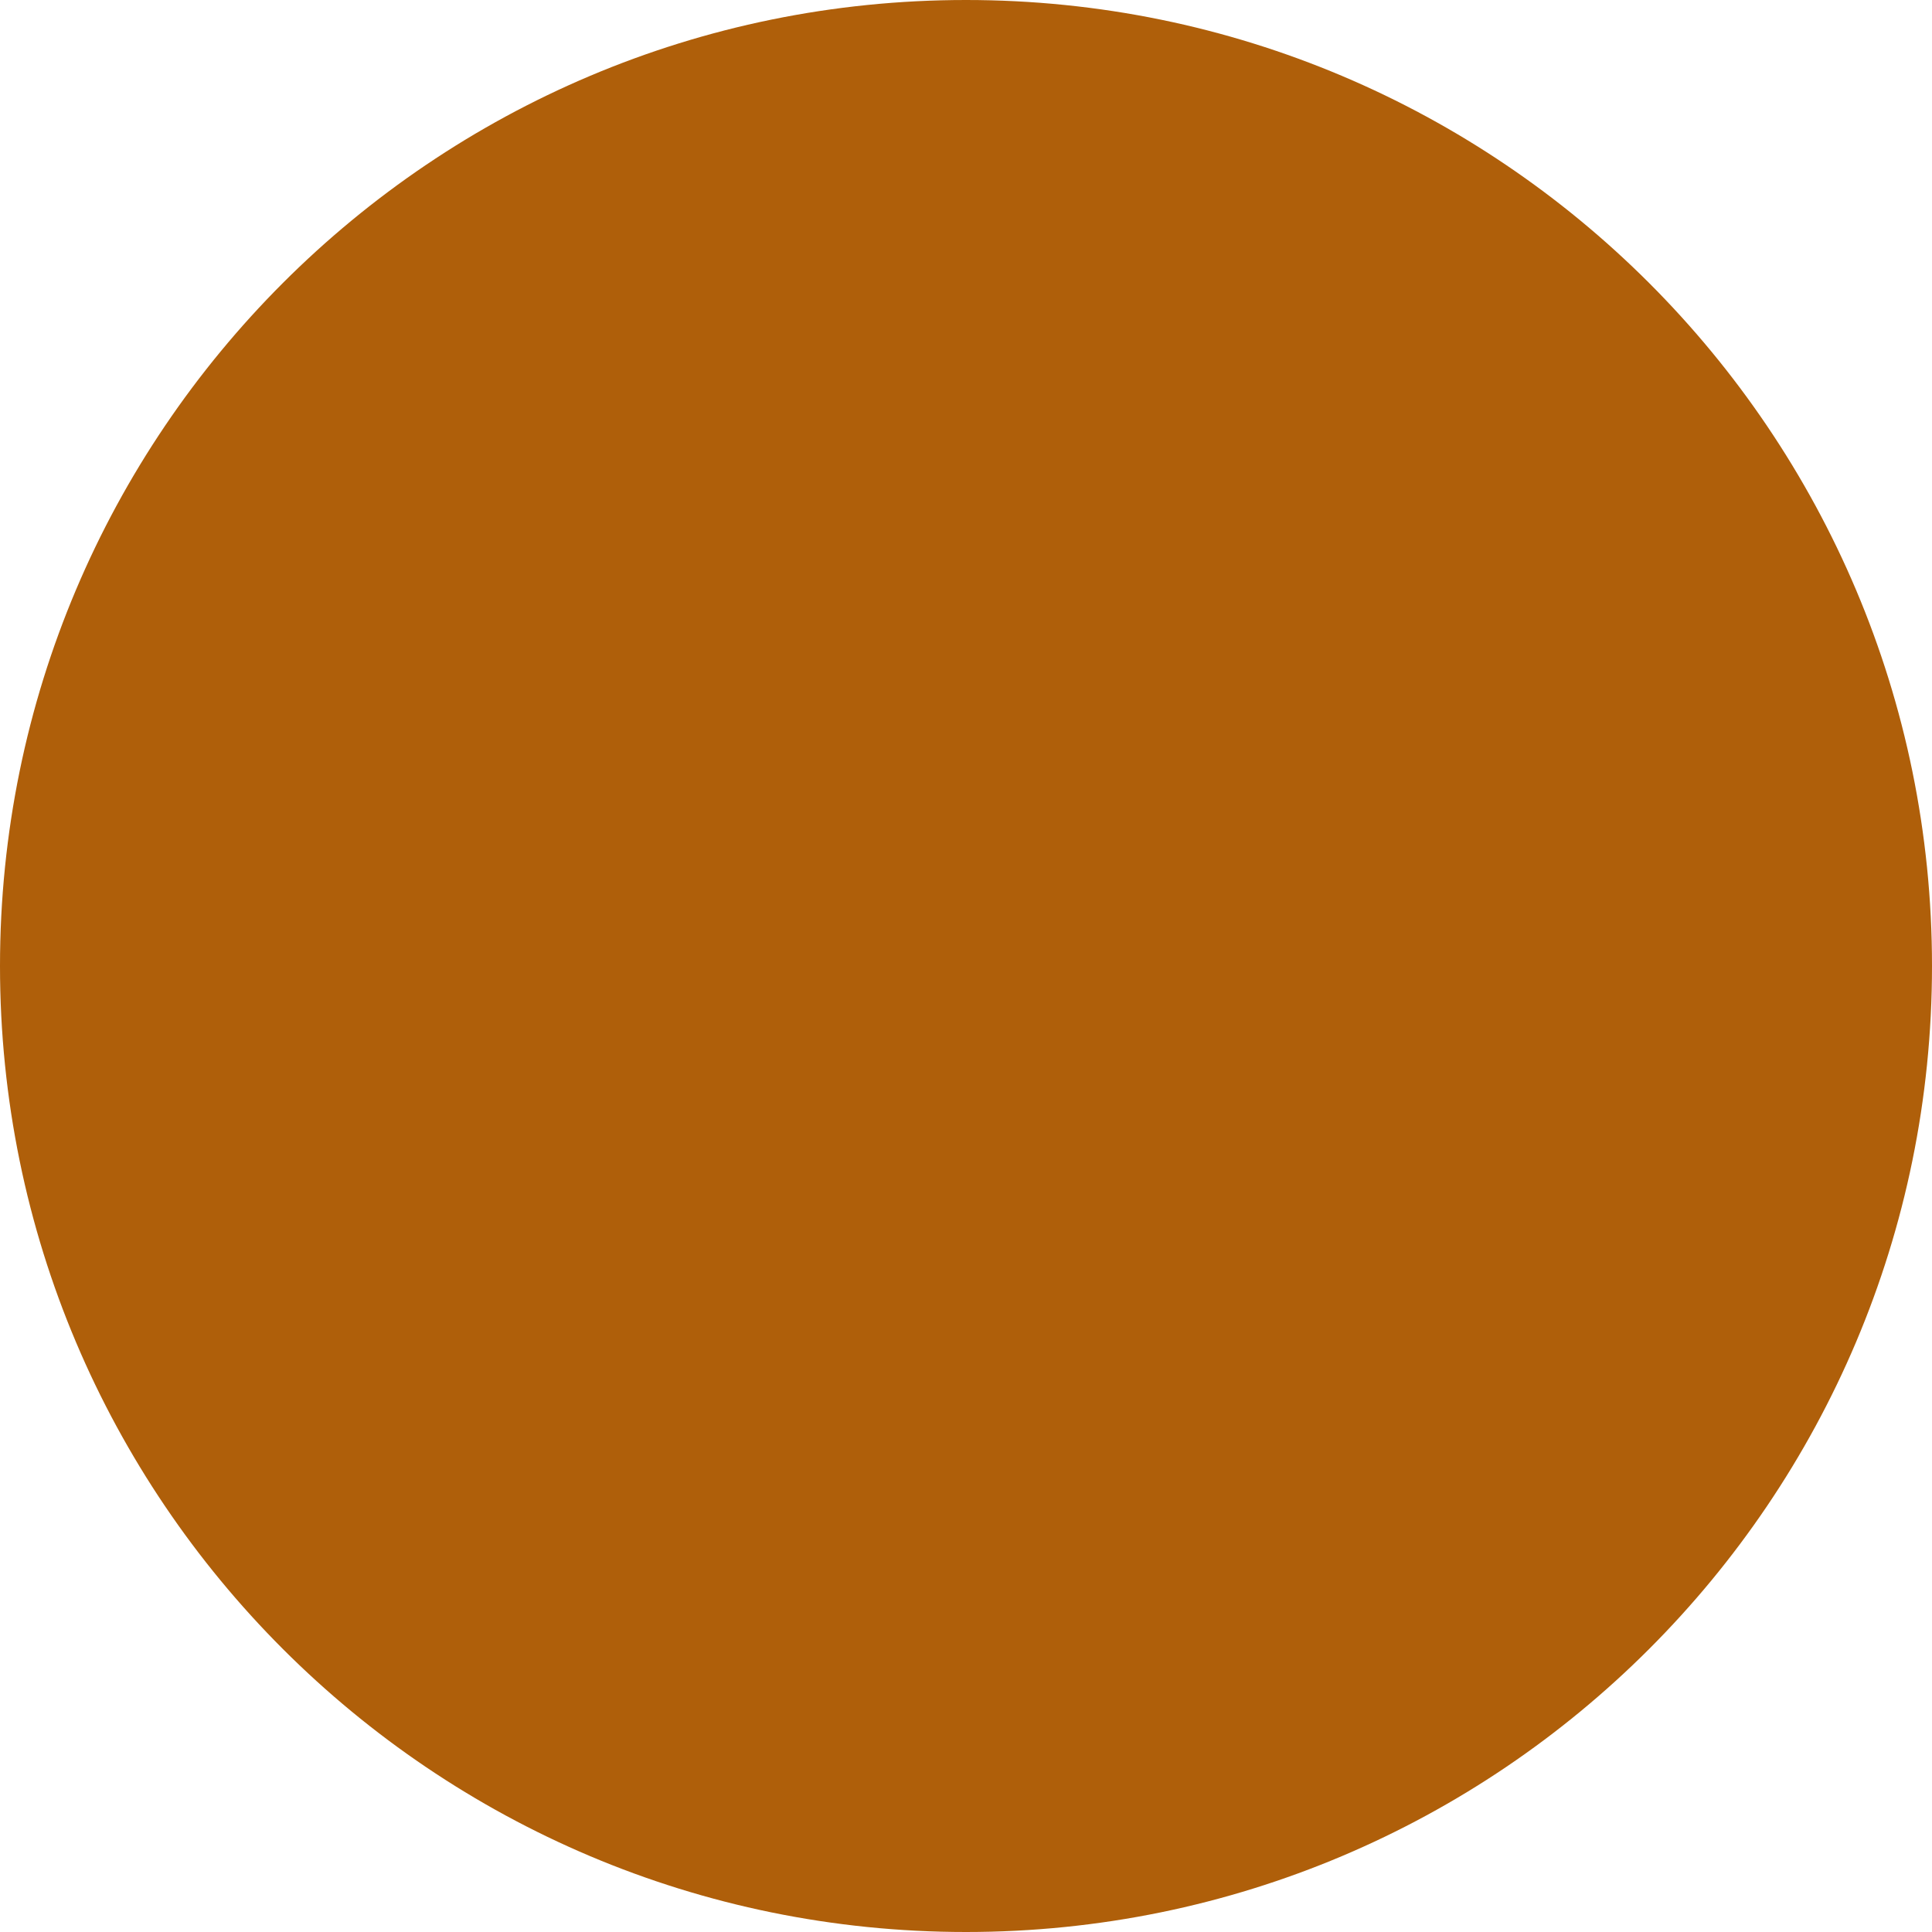
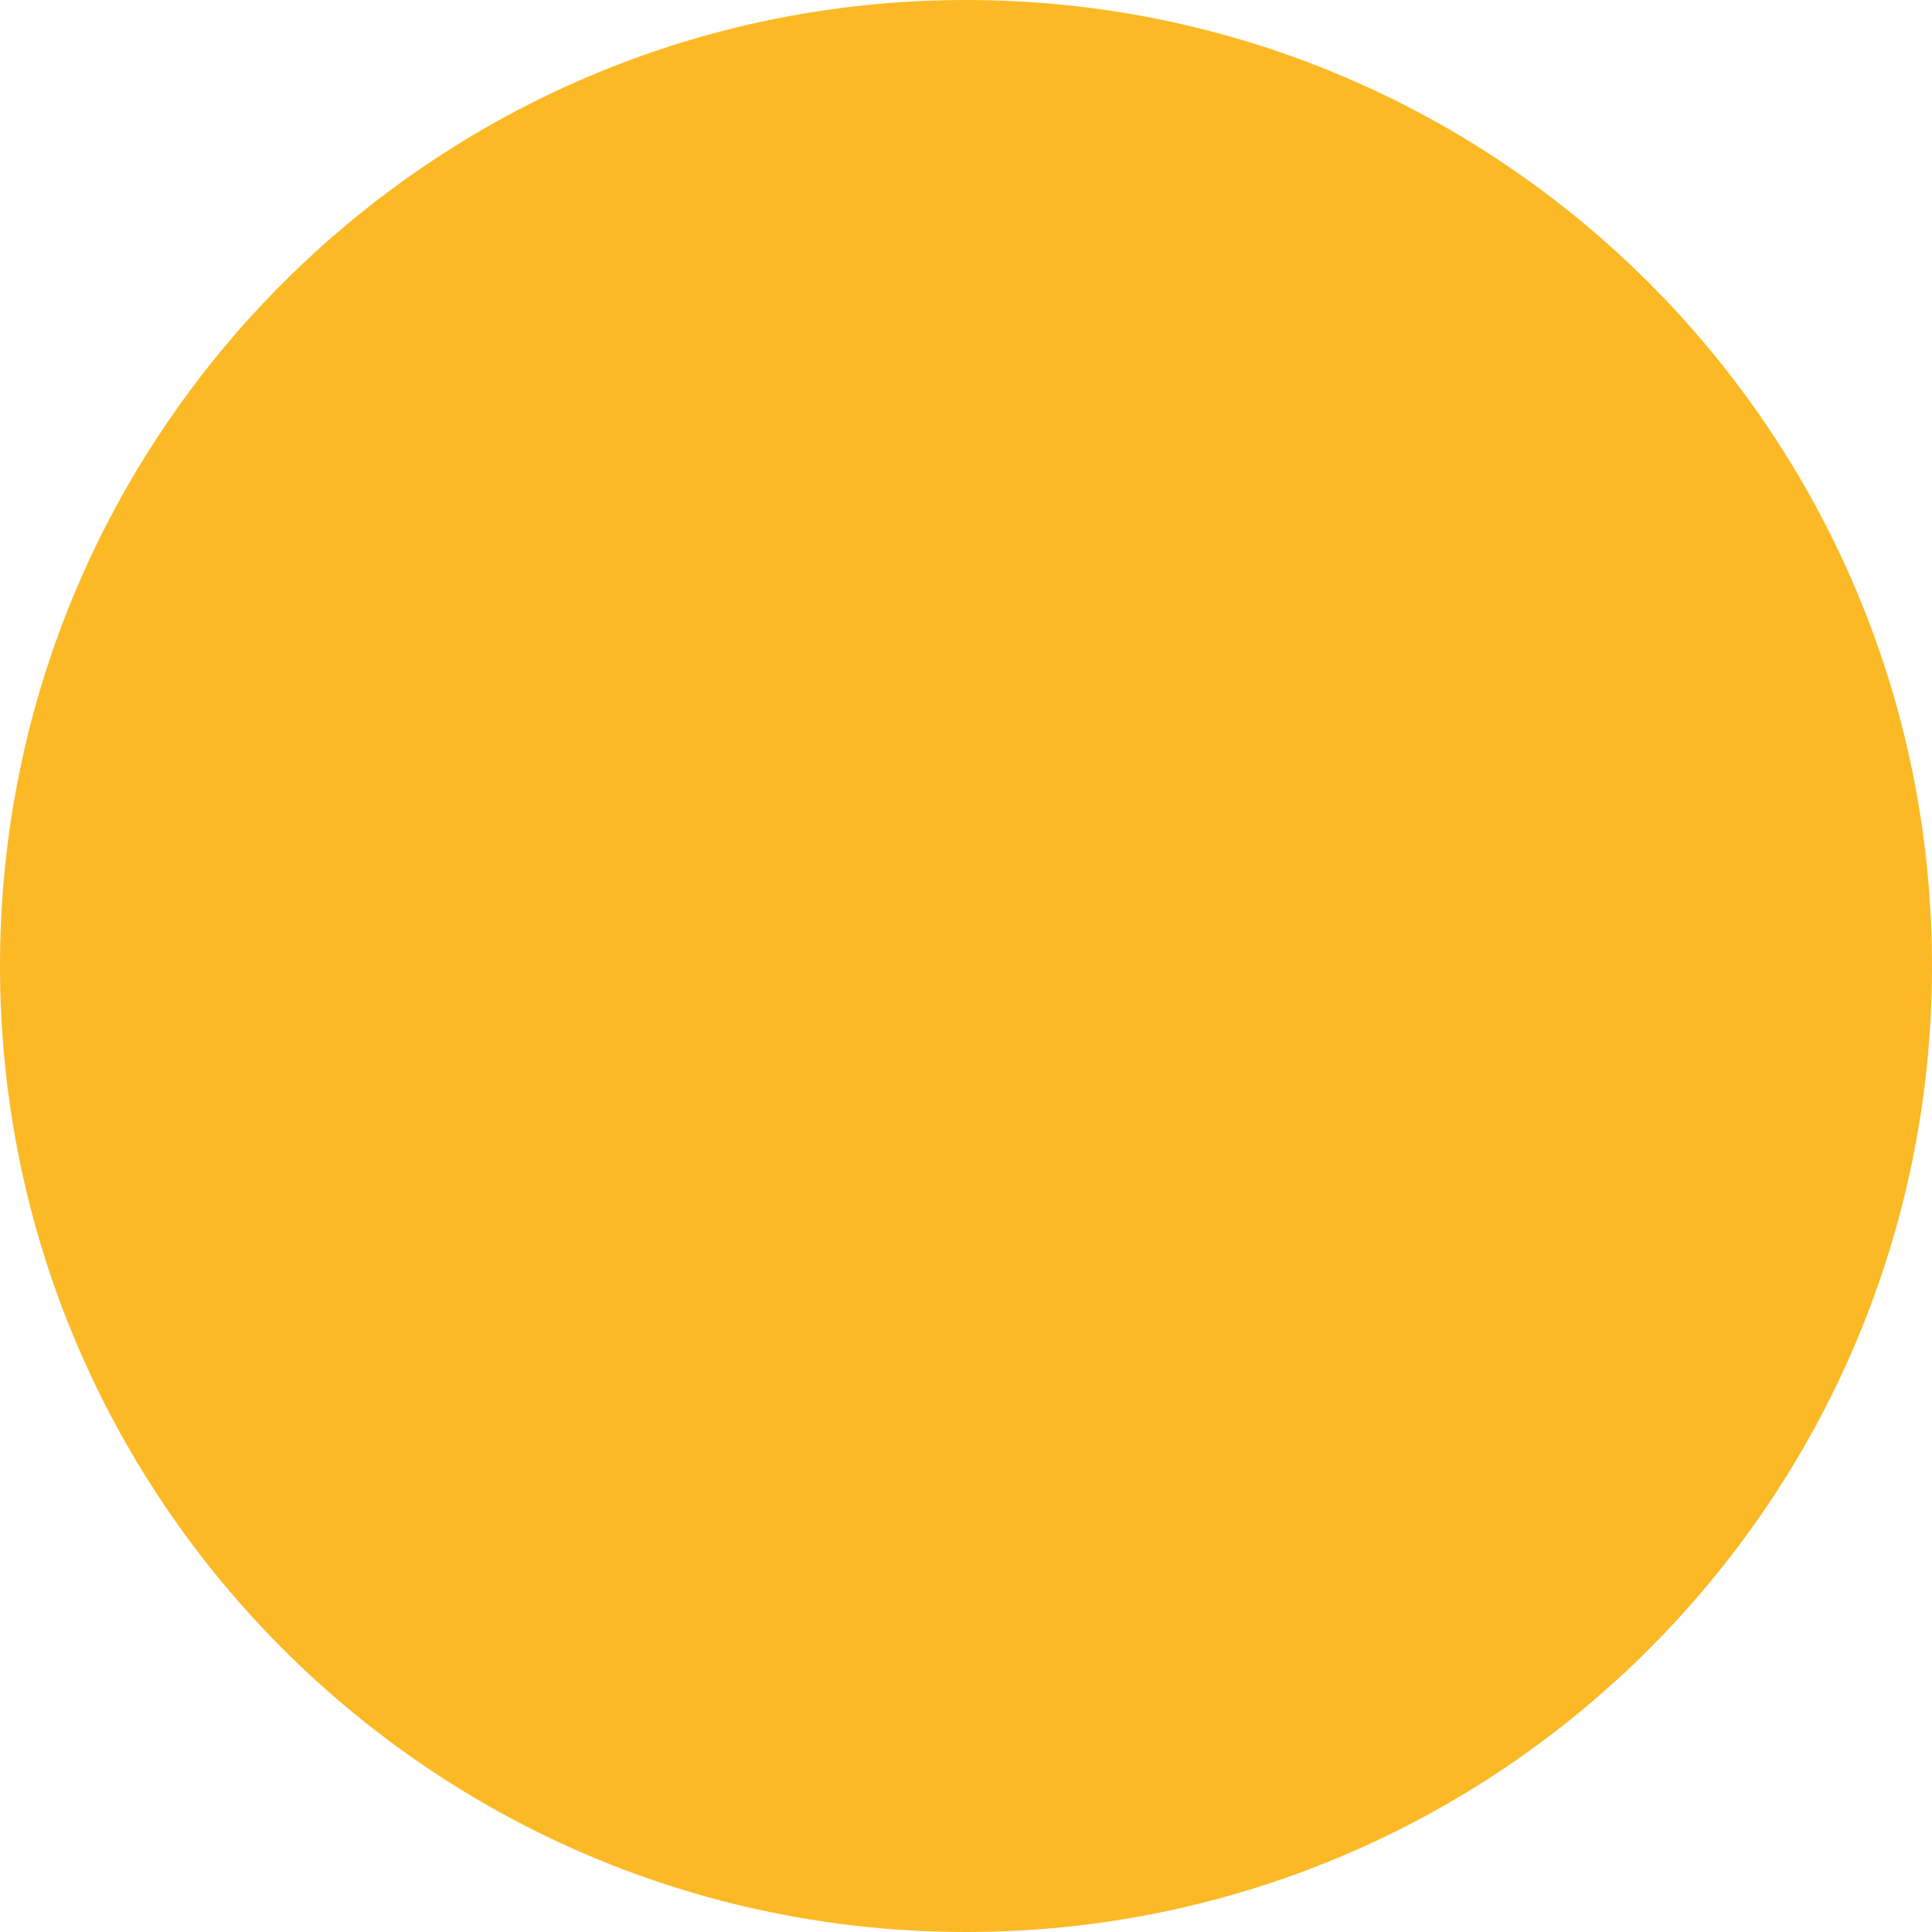
<svg xmlns="http://www.w3.org/2000/svg" preserveAspectRatio="xMidYMid" width="5" height="5" viewBox="0 0 5 5">
  <defs>
    <style>
      .cls-1 {
-         fill: #af5f0a;
+         fill: #fcb926;
      }
    </style>
  </defs>
  <circle cx="2.5" cy="2.5" r="2.5" class="cls-1" />
</svg>
